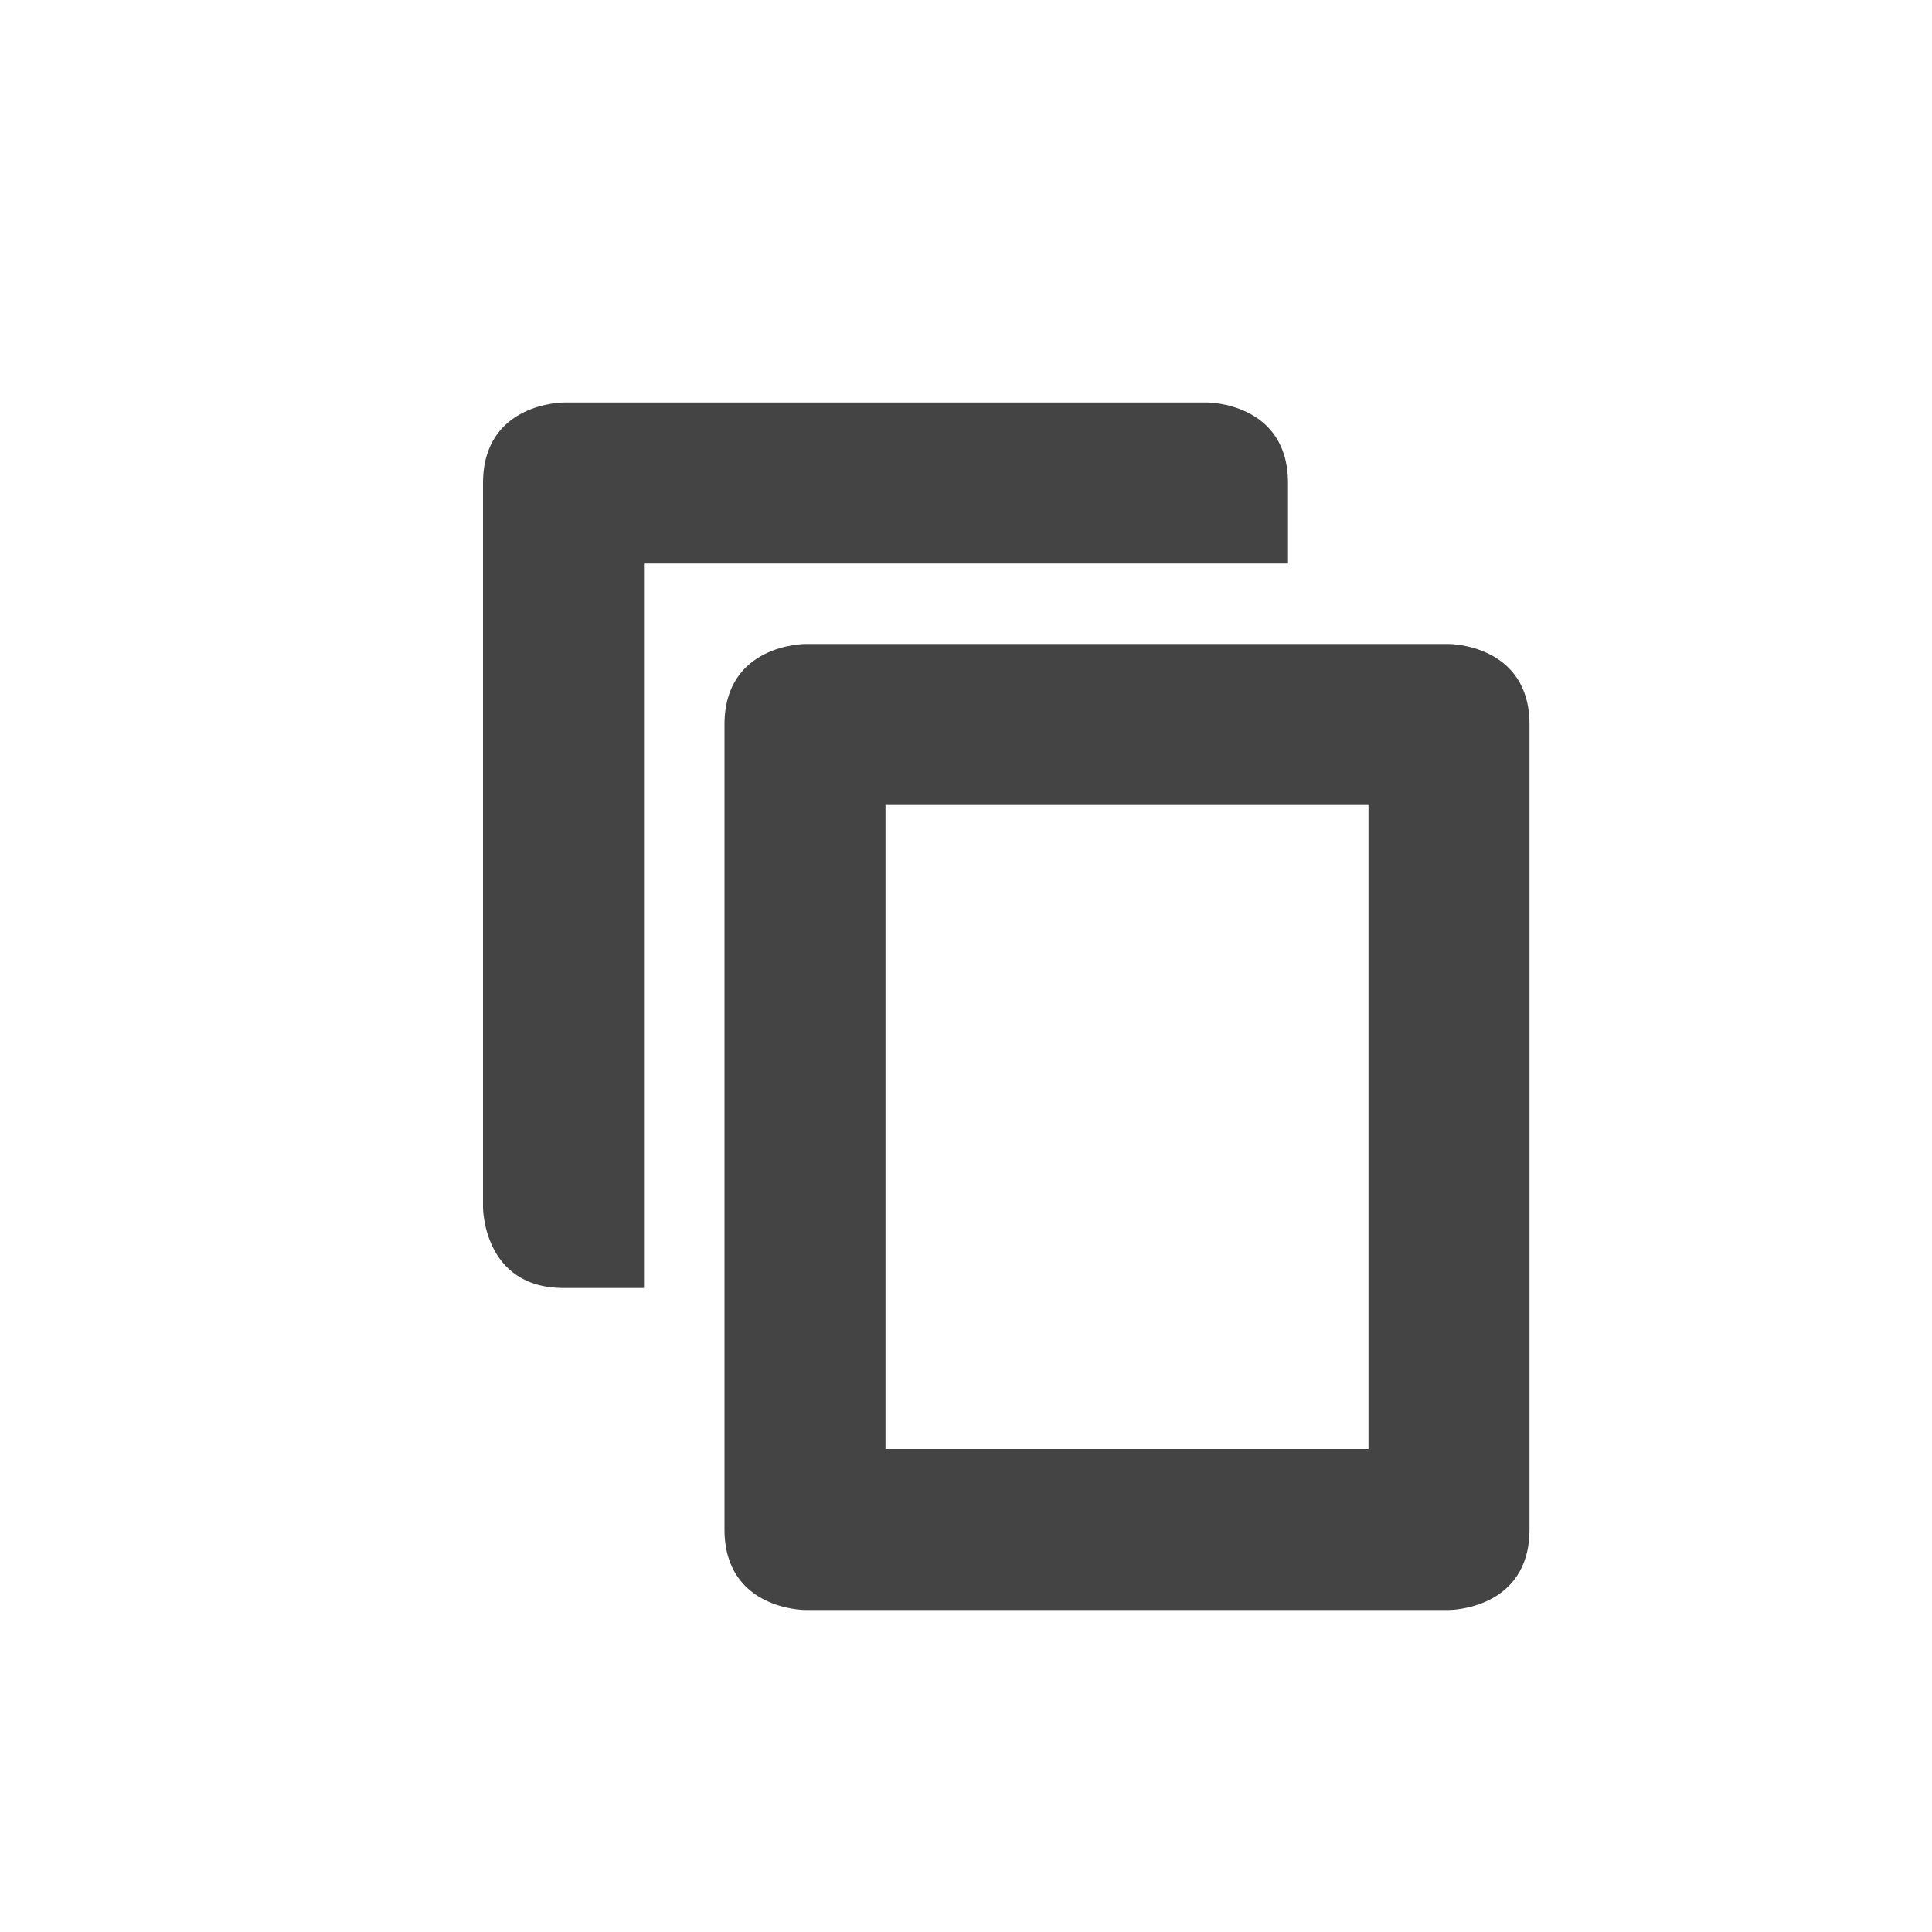
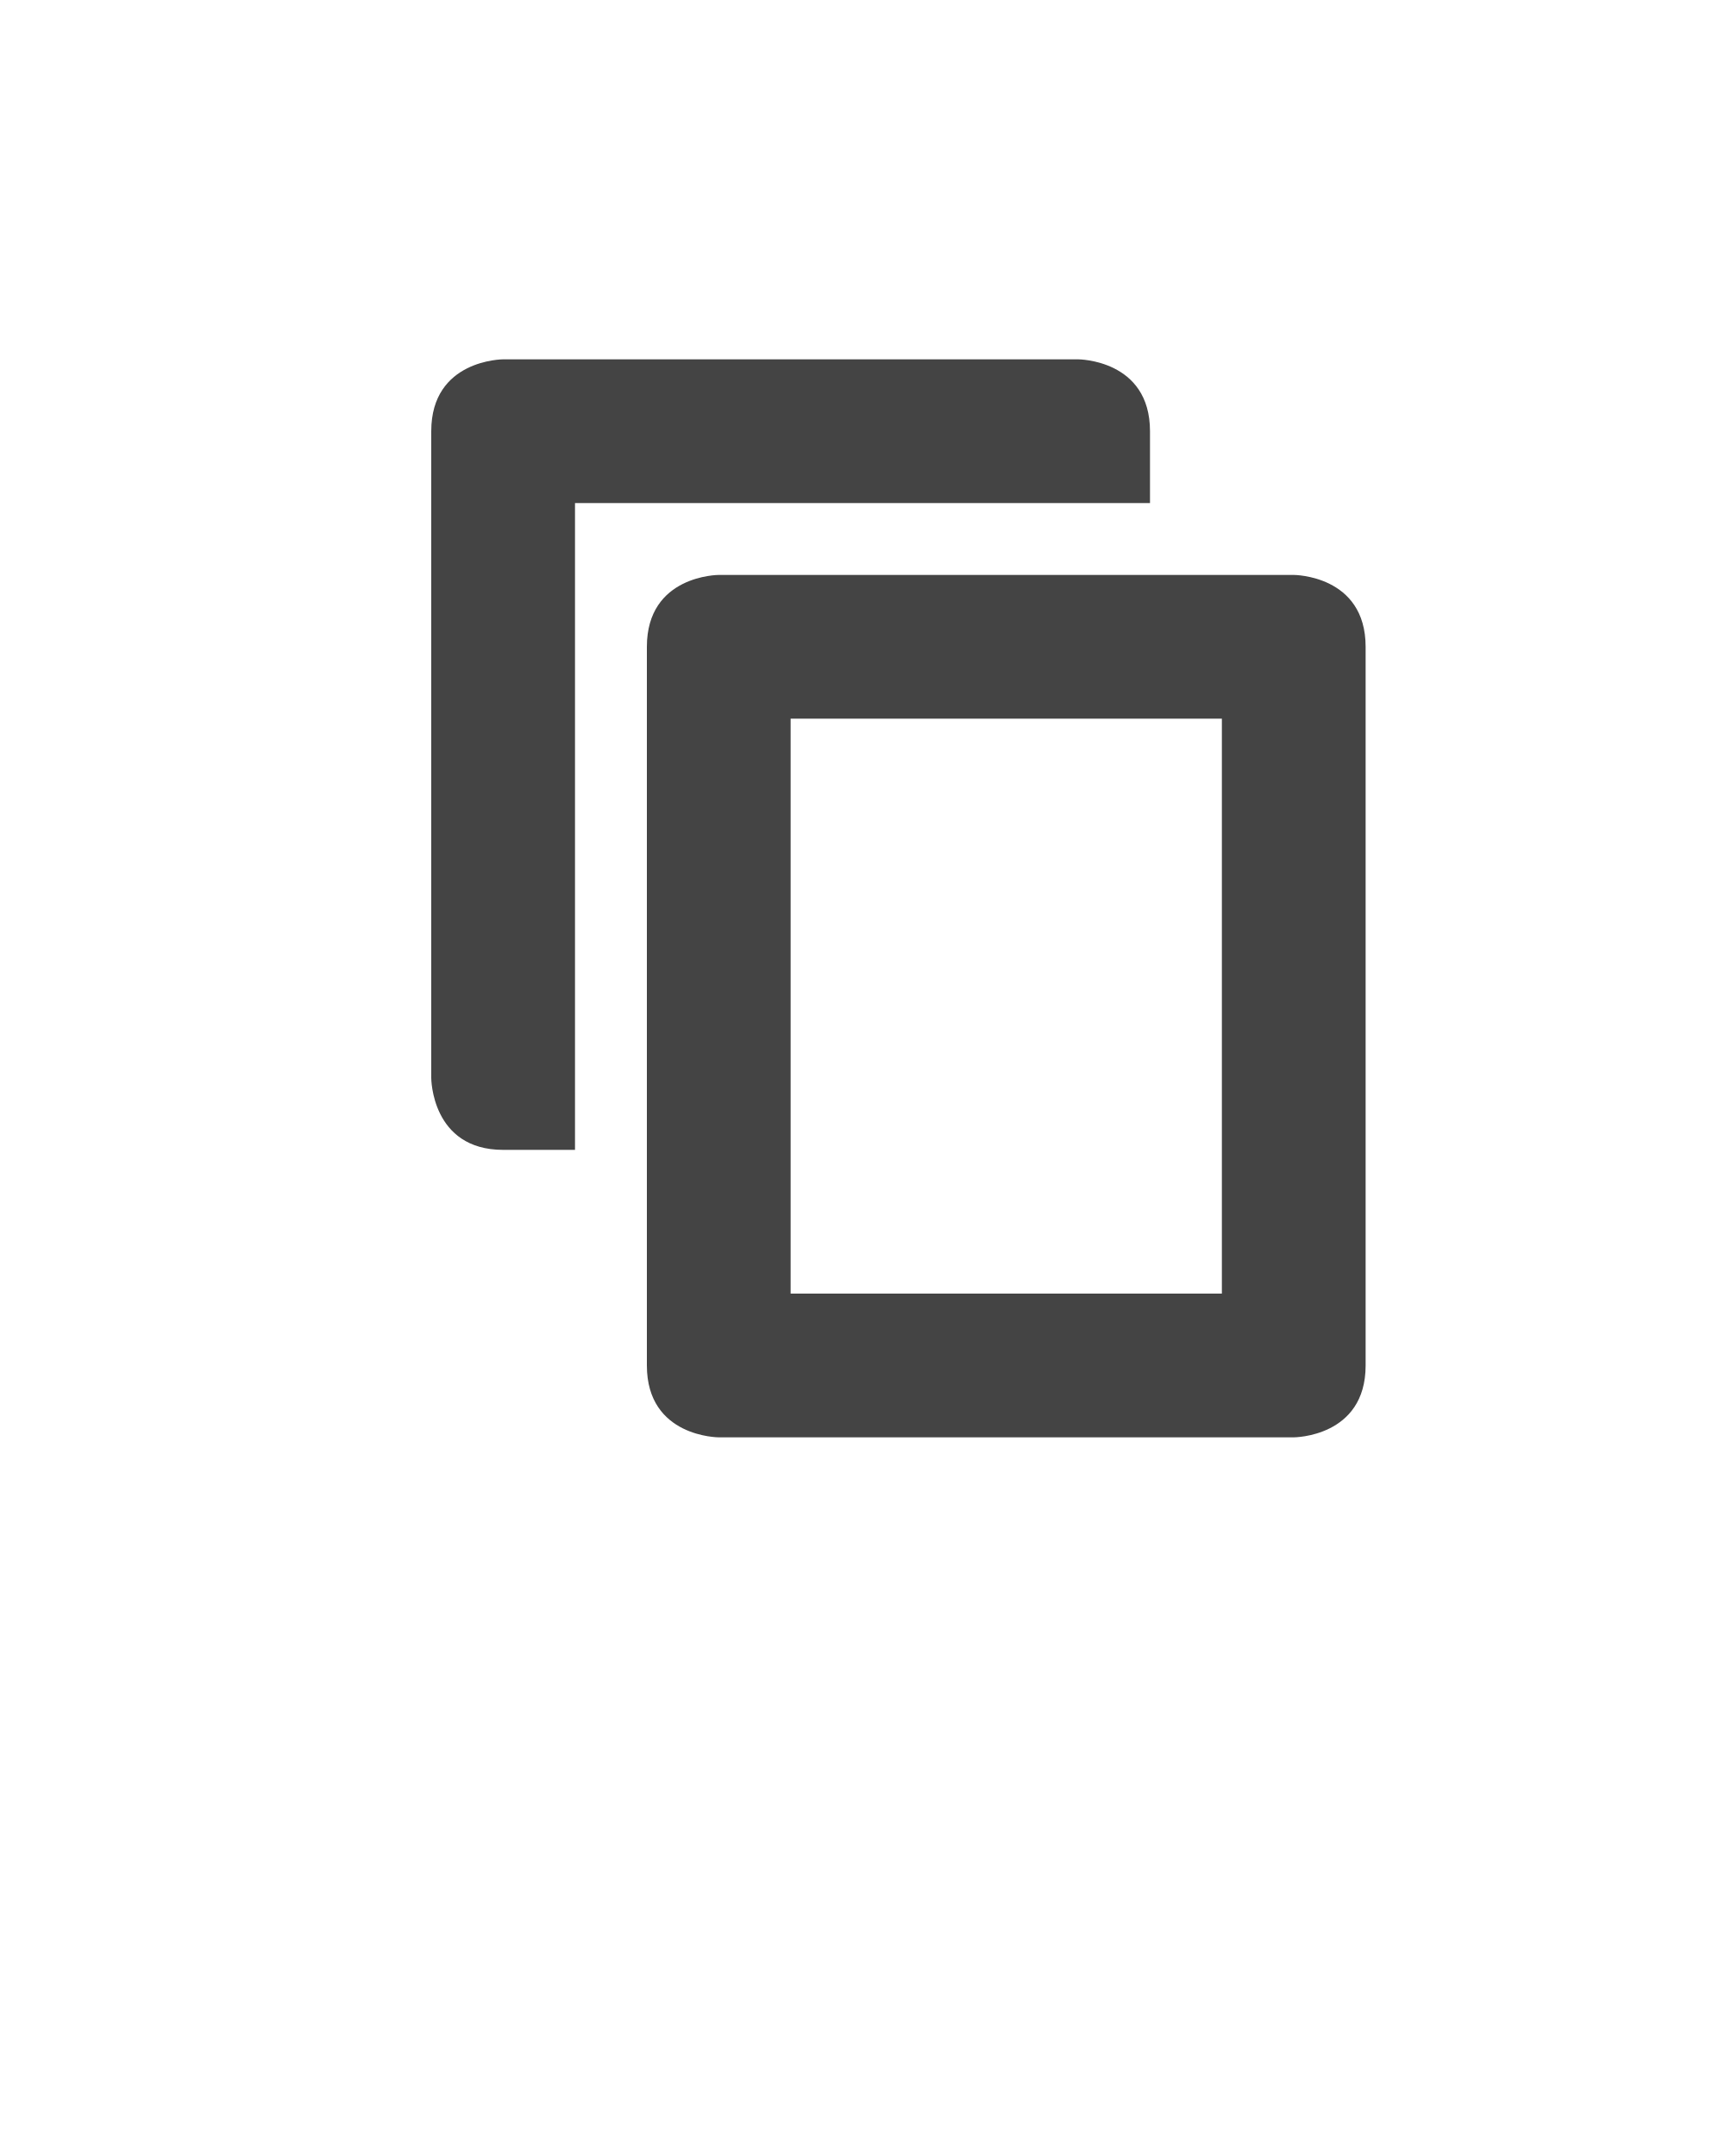
- <svg xmlns="http://www.w3.org/2000/svg" width="24" height="24" version="1.1">
+ <svg xmlns="http://www.w3.org/2000/svg" width="24" height="30" preserveAspectRatio="xMidYMin" version="1.1">
  <defs>
    <style id="current-color-scheme" type="text/css">
   .ColorScheme-Text { color:#444444; } .ColorScheme-Highlight { color:#4285f4; } .ColorScheme-NeutralText { color:#ff9800; } .ColorScheme-PositiveText { color:#4caf50; } .ColorScheme-NegativeText { color:#f44336; }
  </style>
  </defs>
  <g transform="translate(4,4)">
    <path style="fill:currentColor" class="ColorScheme-Text" d="M 3,1 C 3,1 2,1 2,2 V 11 C 2,11 2,12 3,12 H 4 V 3 H 12 V 2 C 12,1 11,1 11,1 Z M 6,4 C 6,4 5,4 5,5 V 15 C 5,16 6,16 6,16 H 14 C 14,16 15,16 15,15 V 5 C 15,4 14,4 14,4 Z M 7,6 H 13 V 14 H 7 Z" />
  </g>
</svg>
